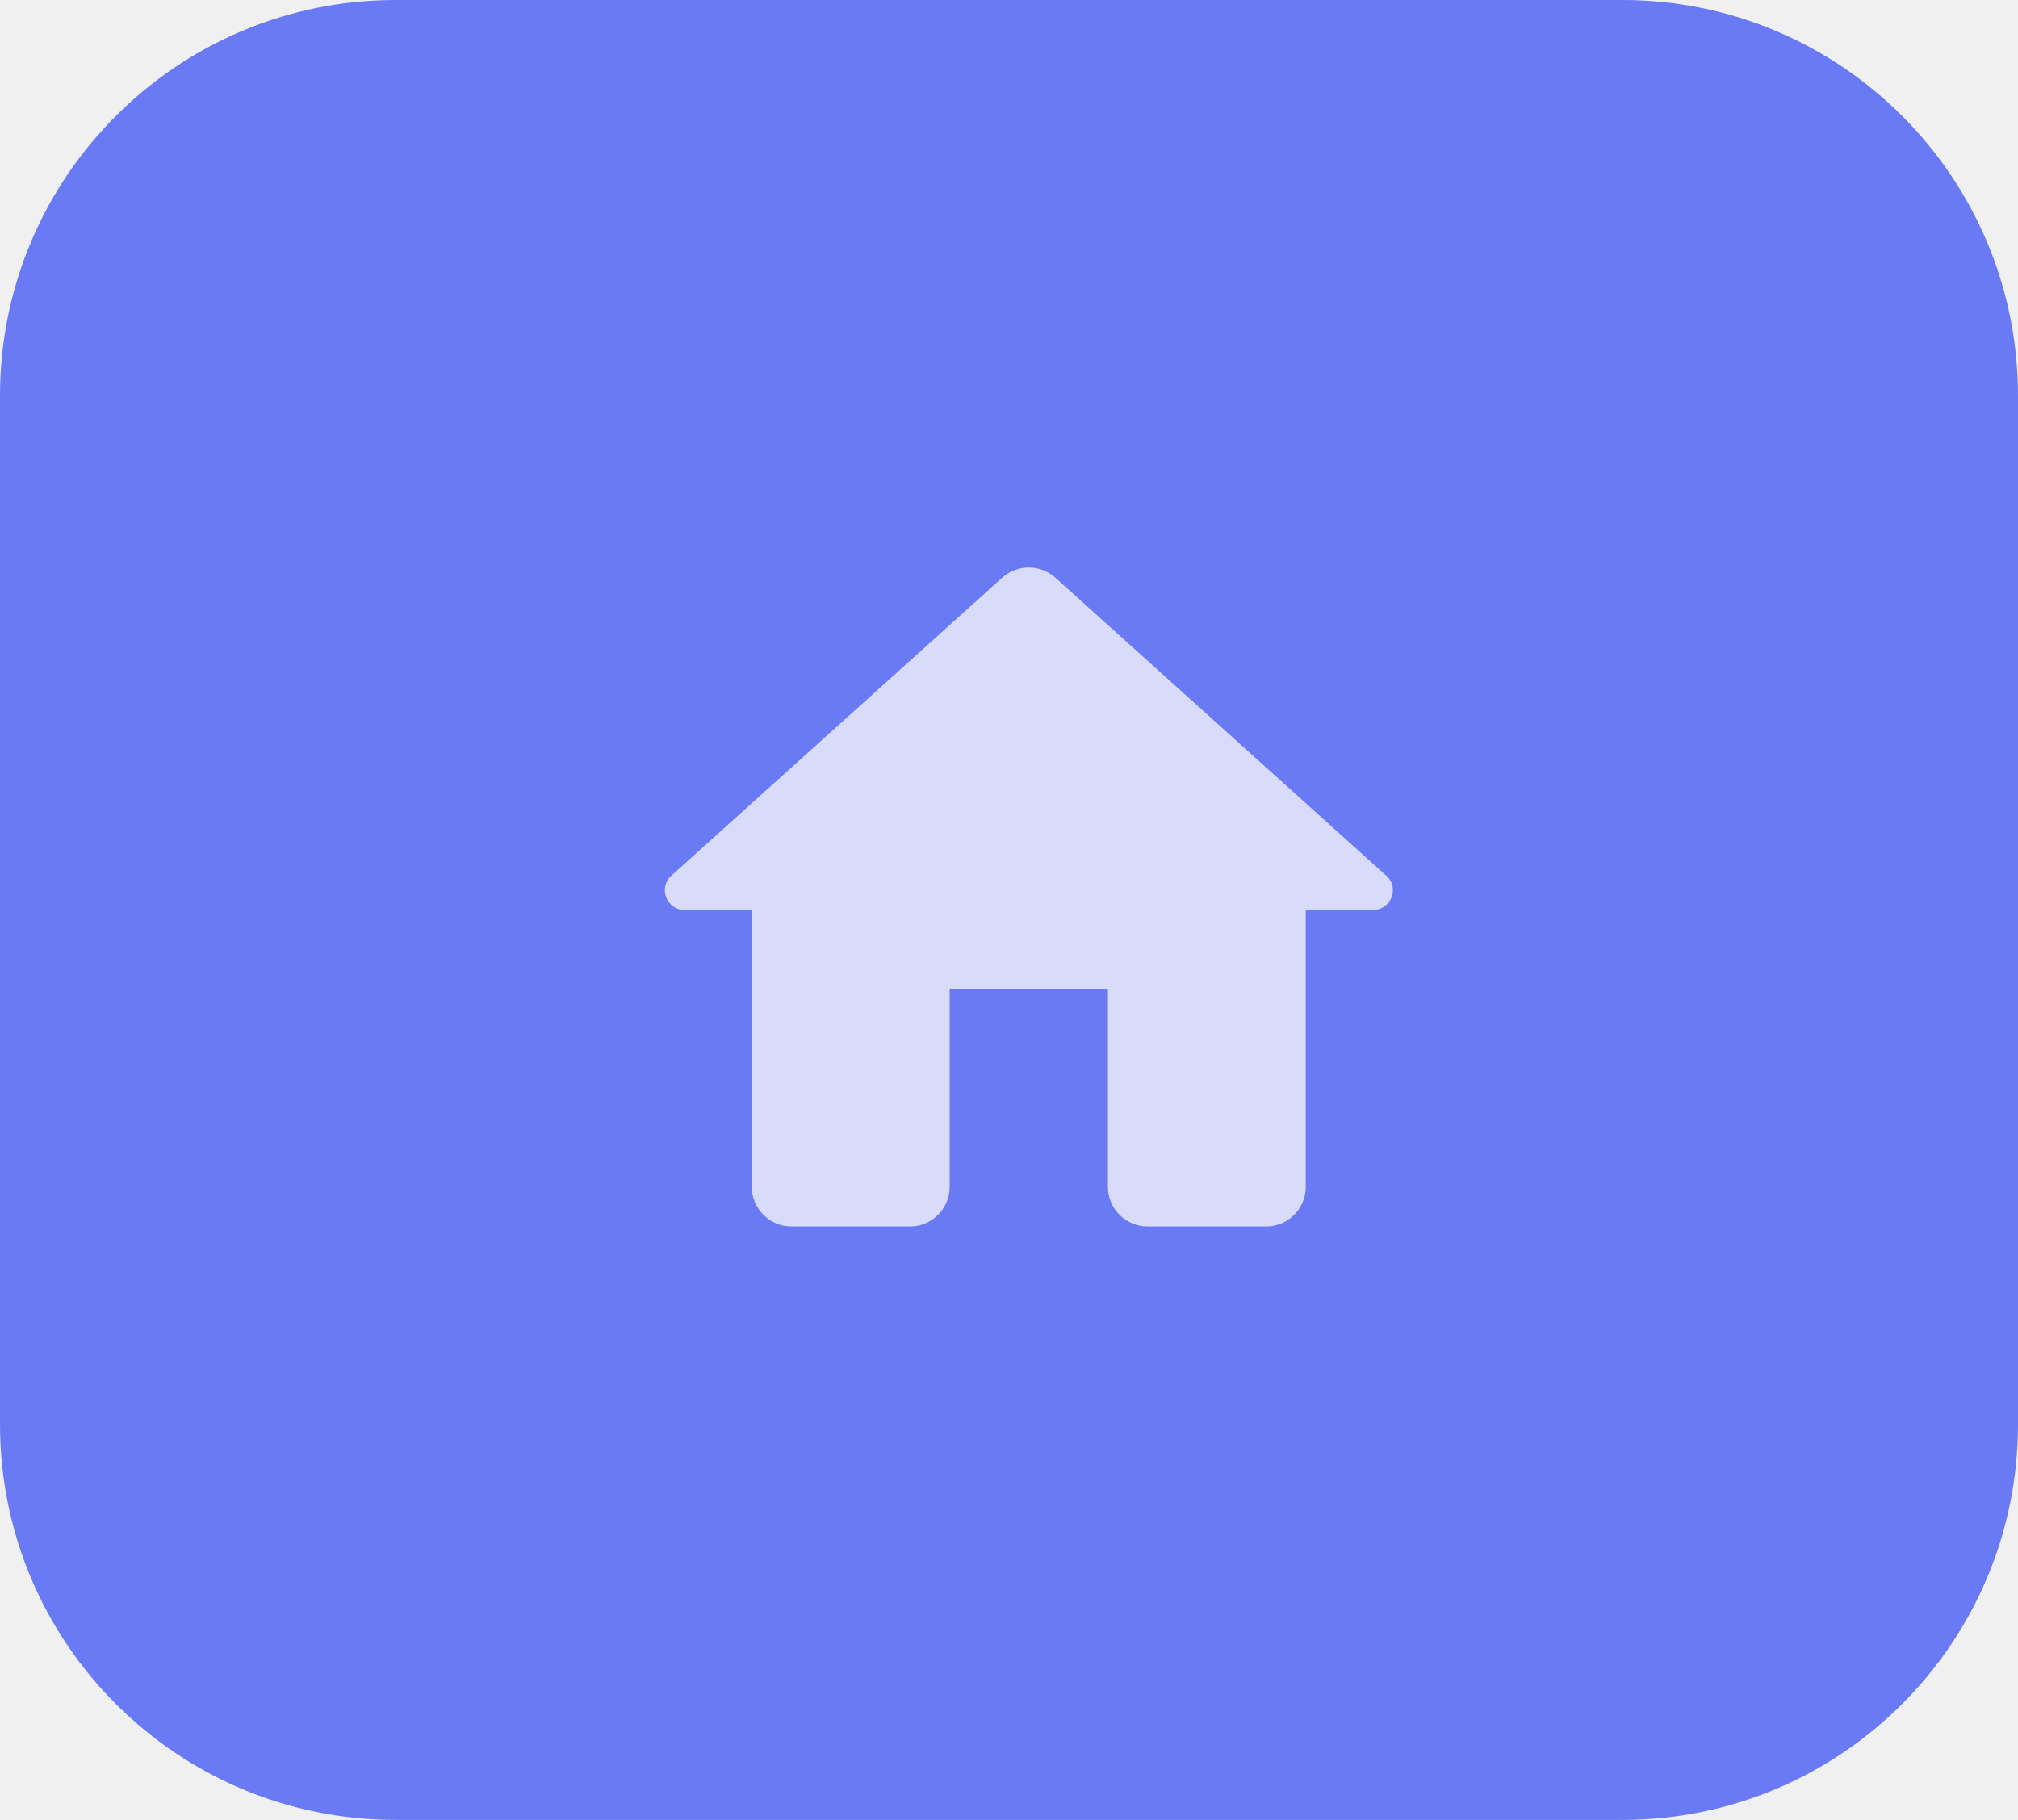
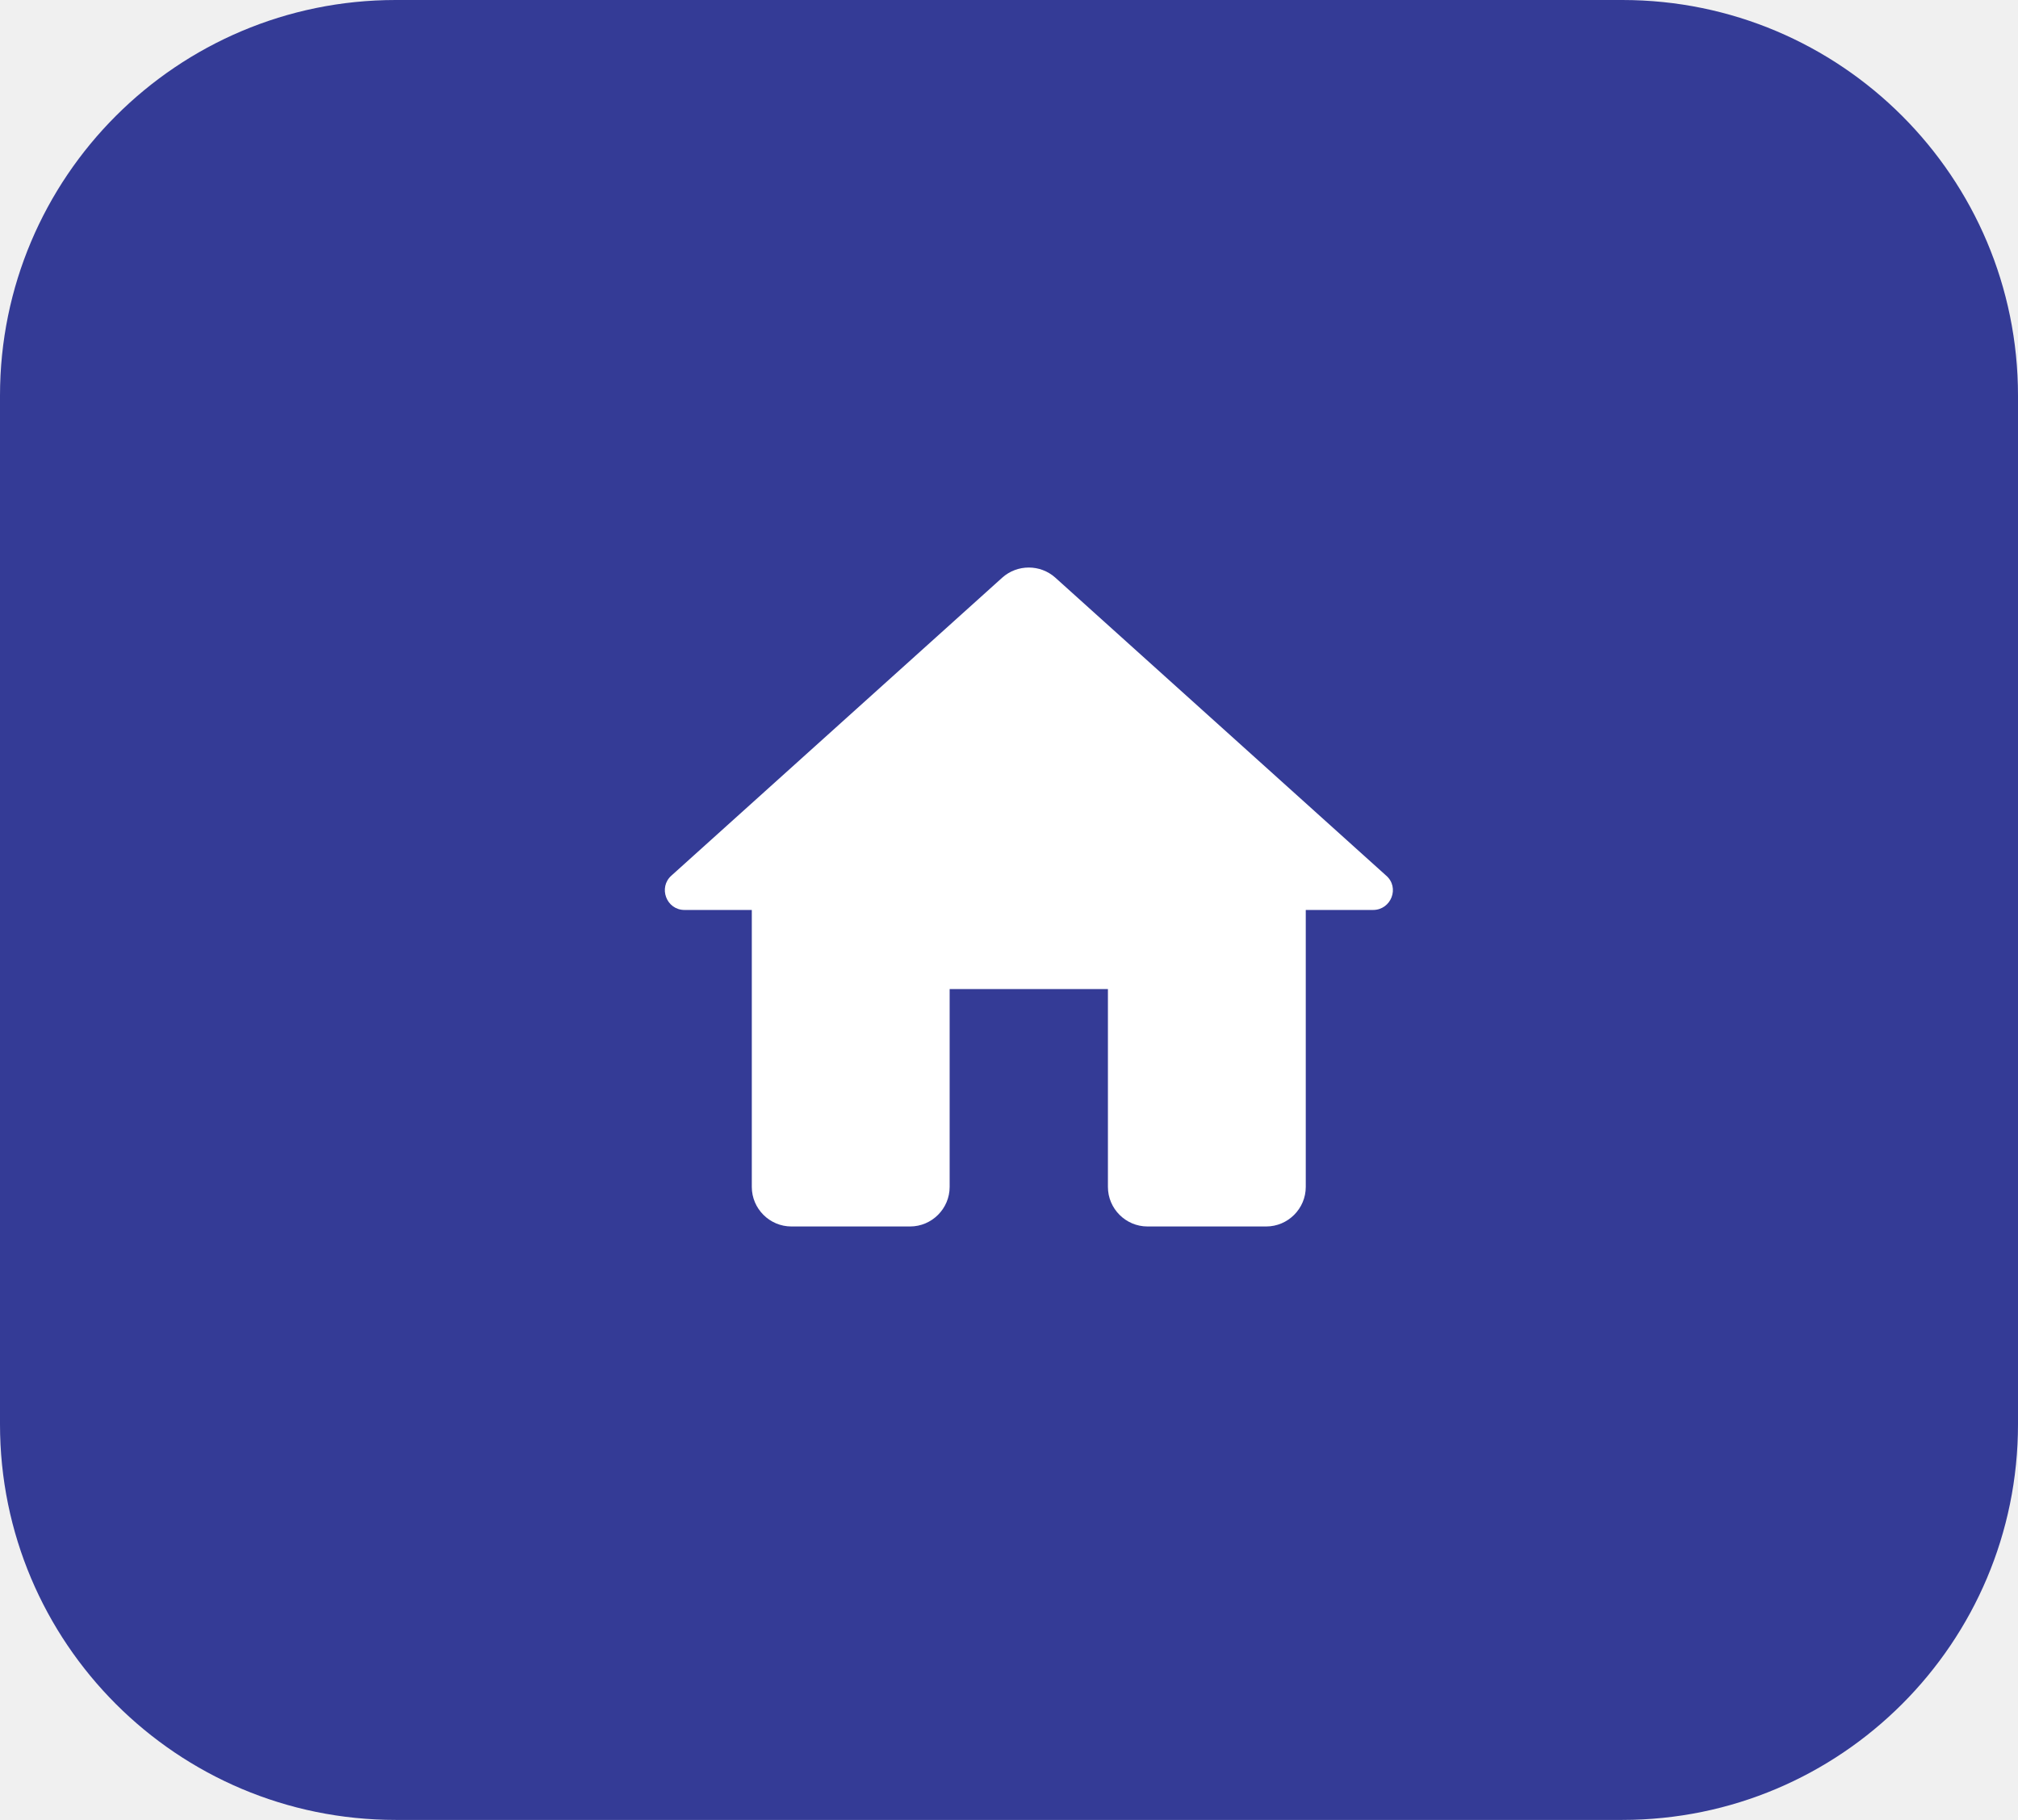
<svg xmlns="http://www.w3.org/2000/svg" width="51" height="46" viewBox="0 0 51 46" fill="none">
-   <rect width="51" height="46" rx="10" fill="#697AF4" />
+   <rect width="51" height="46" rx="10" fill="#343B96" />
  <g clip-path="url(#clip0_519_118)">
-     <path fill-rule="evenodd" clip-rule="evenodd" d="M24 30V25H28V30C28 30.55 28.45 31 29 31H32C32.55 31 33 30.55 33 30V23H34.7C35.16 23 35.38 22.43 35.03 22.13L26.67 14.6C26.29 14.26 25.71 14.26 25.33 14.6L16.97 22.13C16.63 22.43 16.84 23 17.3 23H19V30C19 30.55 19.45 31 20 31H23C23.55 31 24 30.55 24 30Z" fill="#D8DCFA" />
+     <path fill-rule="evenodd" clip-rule="evenodd" d="M24 30V25H28V30C28 30.55 28.45 31 29 31H32C32.55 31 33 30.55 33 30V23H34.7C35.16 23 35.38 22.43 35.03 22.13L26.67 14.6C26.29 14.26 25.71 14.26 25.33 14.6L16.97 22.13C16.63 22.43 16.84 23 17.3 23H19V30C19 30.55 19.45 31 20 31H23C23.55 31 24 30.55 24 30Z" fill="white" />
  </g>
  <defs>
    <clipPath id="clip0_519_118">
      <rect width="20" height="17" fill="white" transform="translate(16 14)" />
    </clipPath>
  </defs>
</svg>
